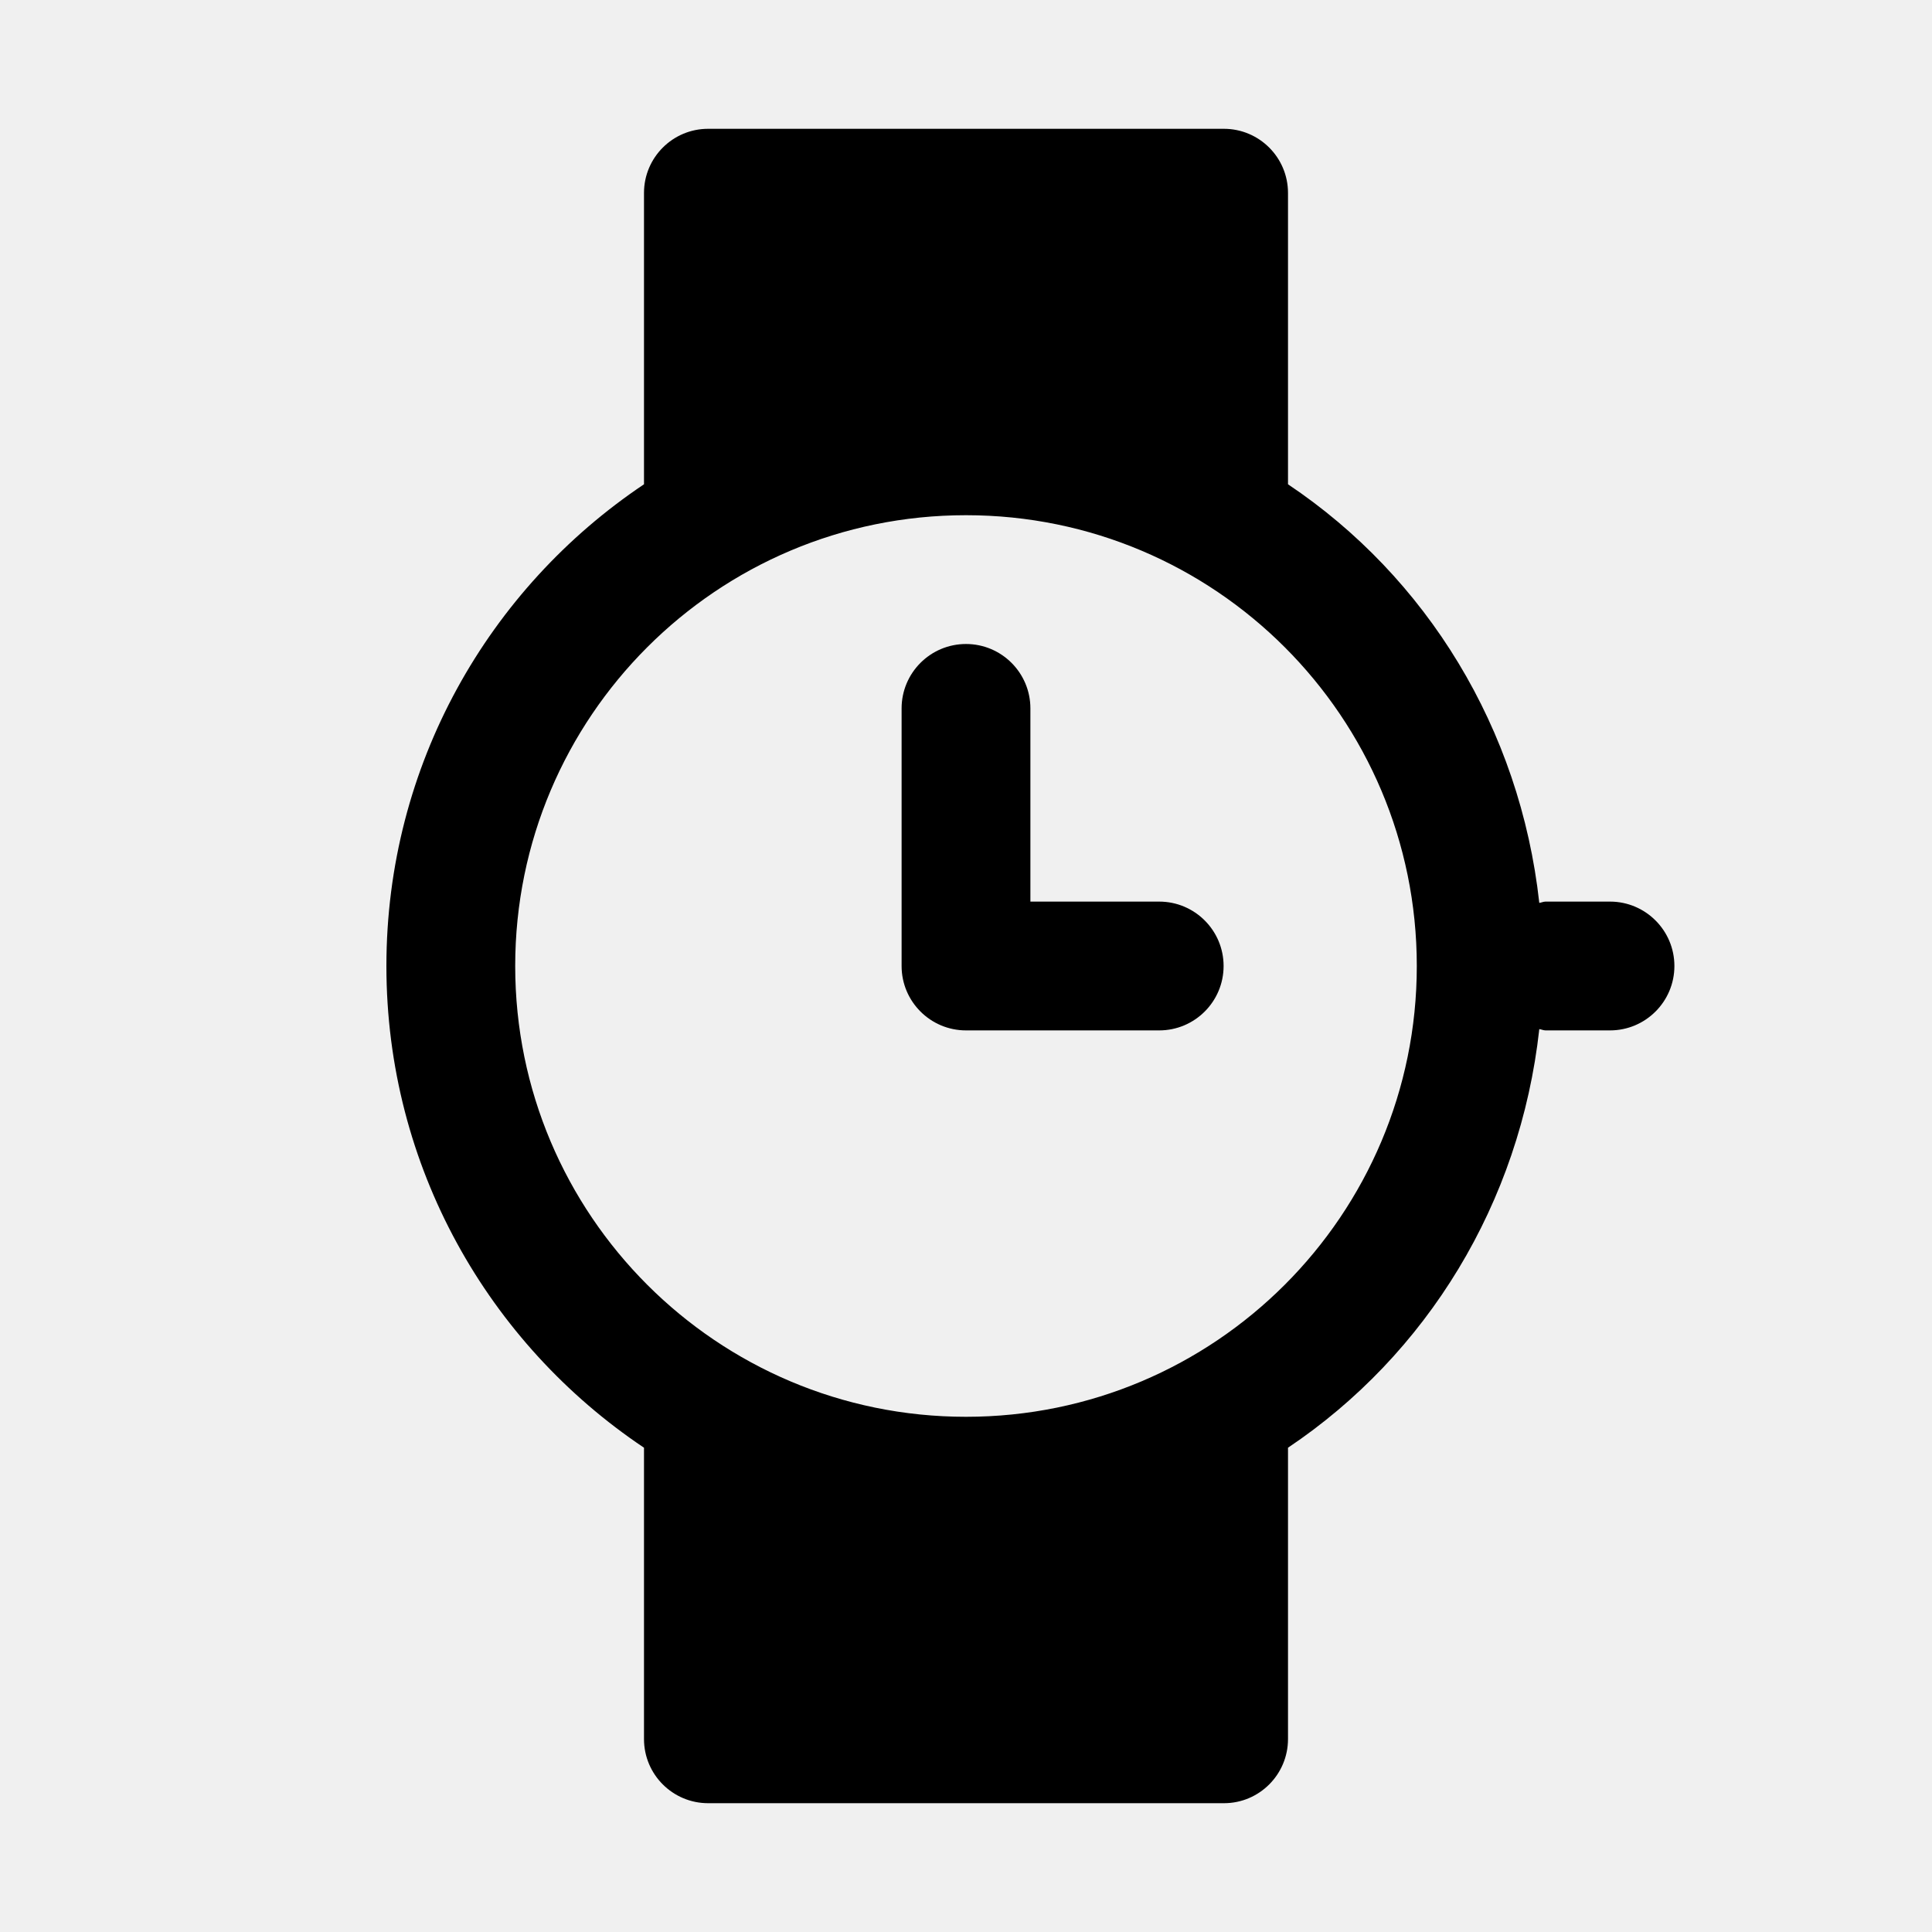
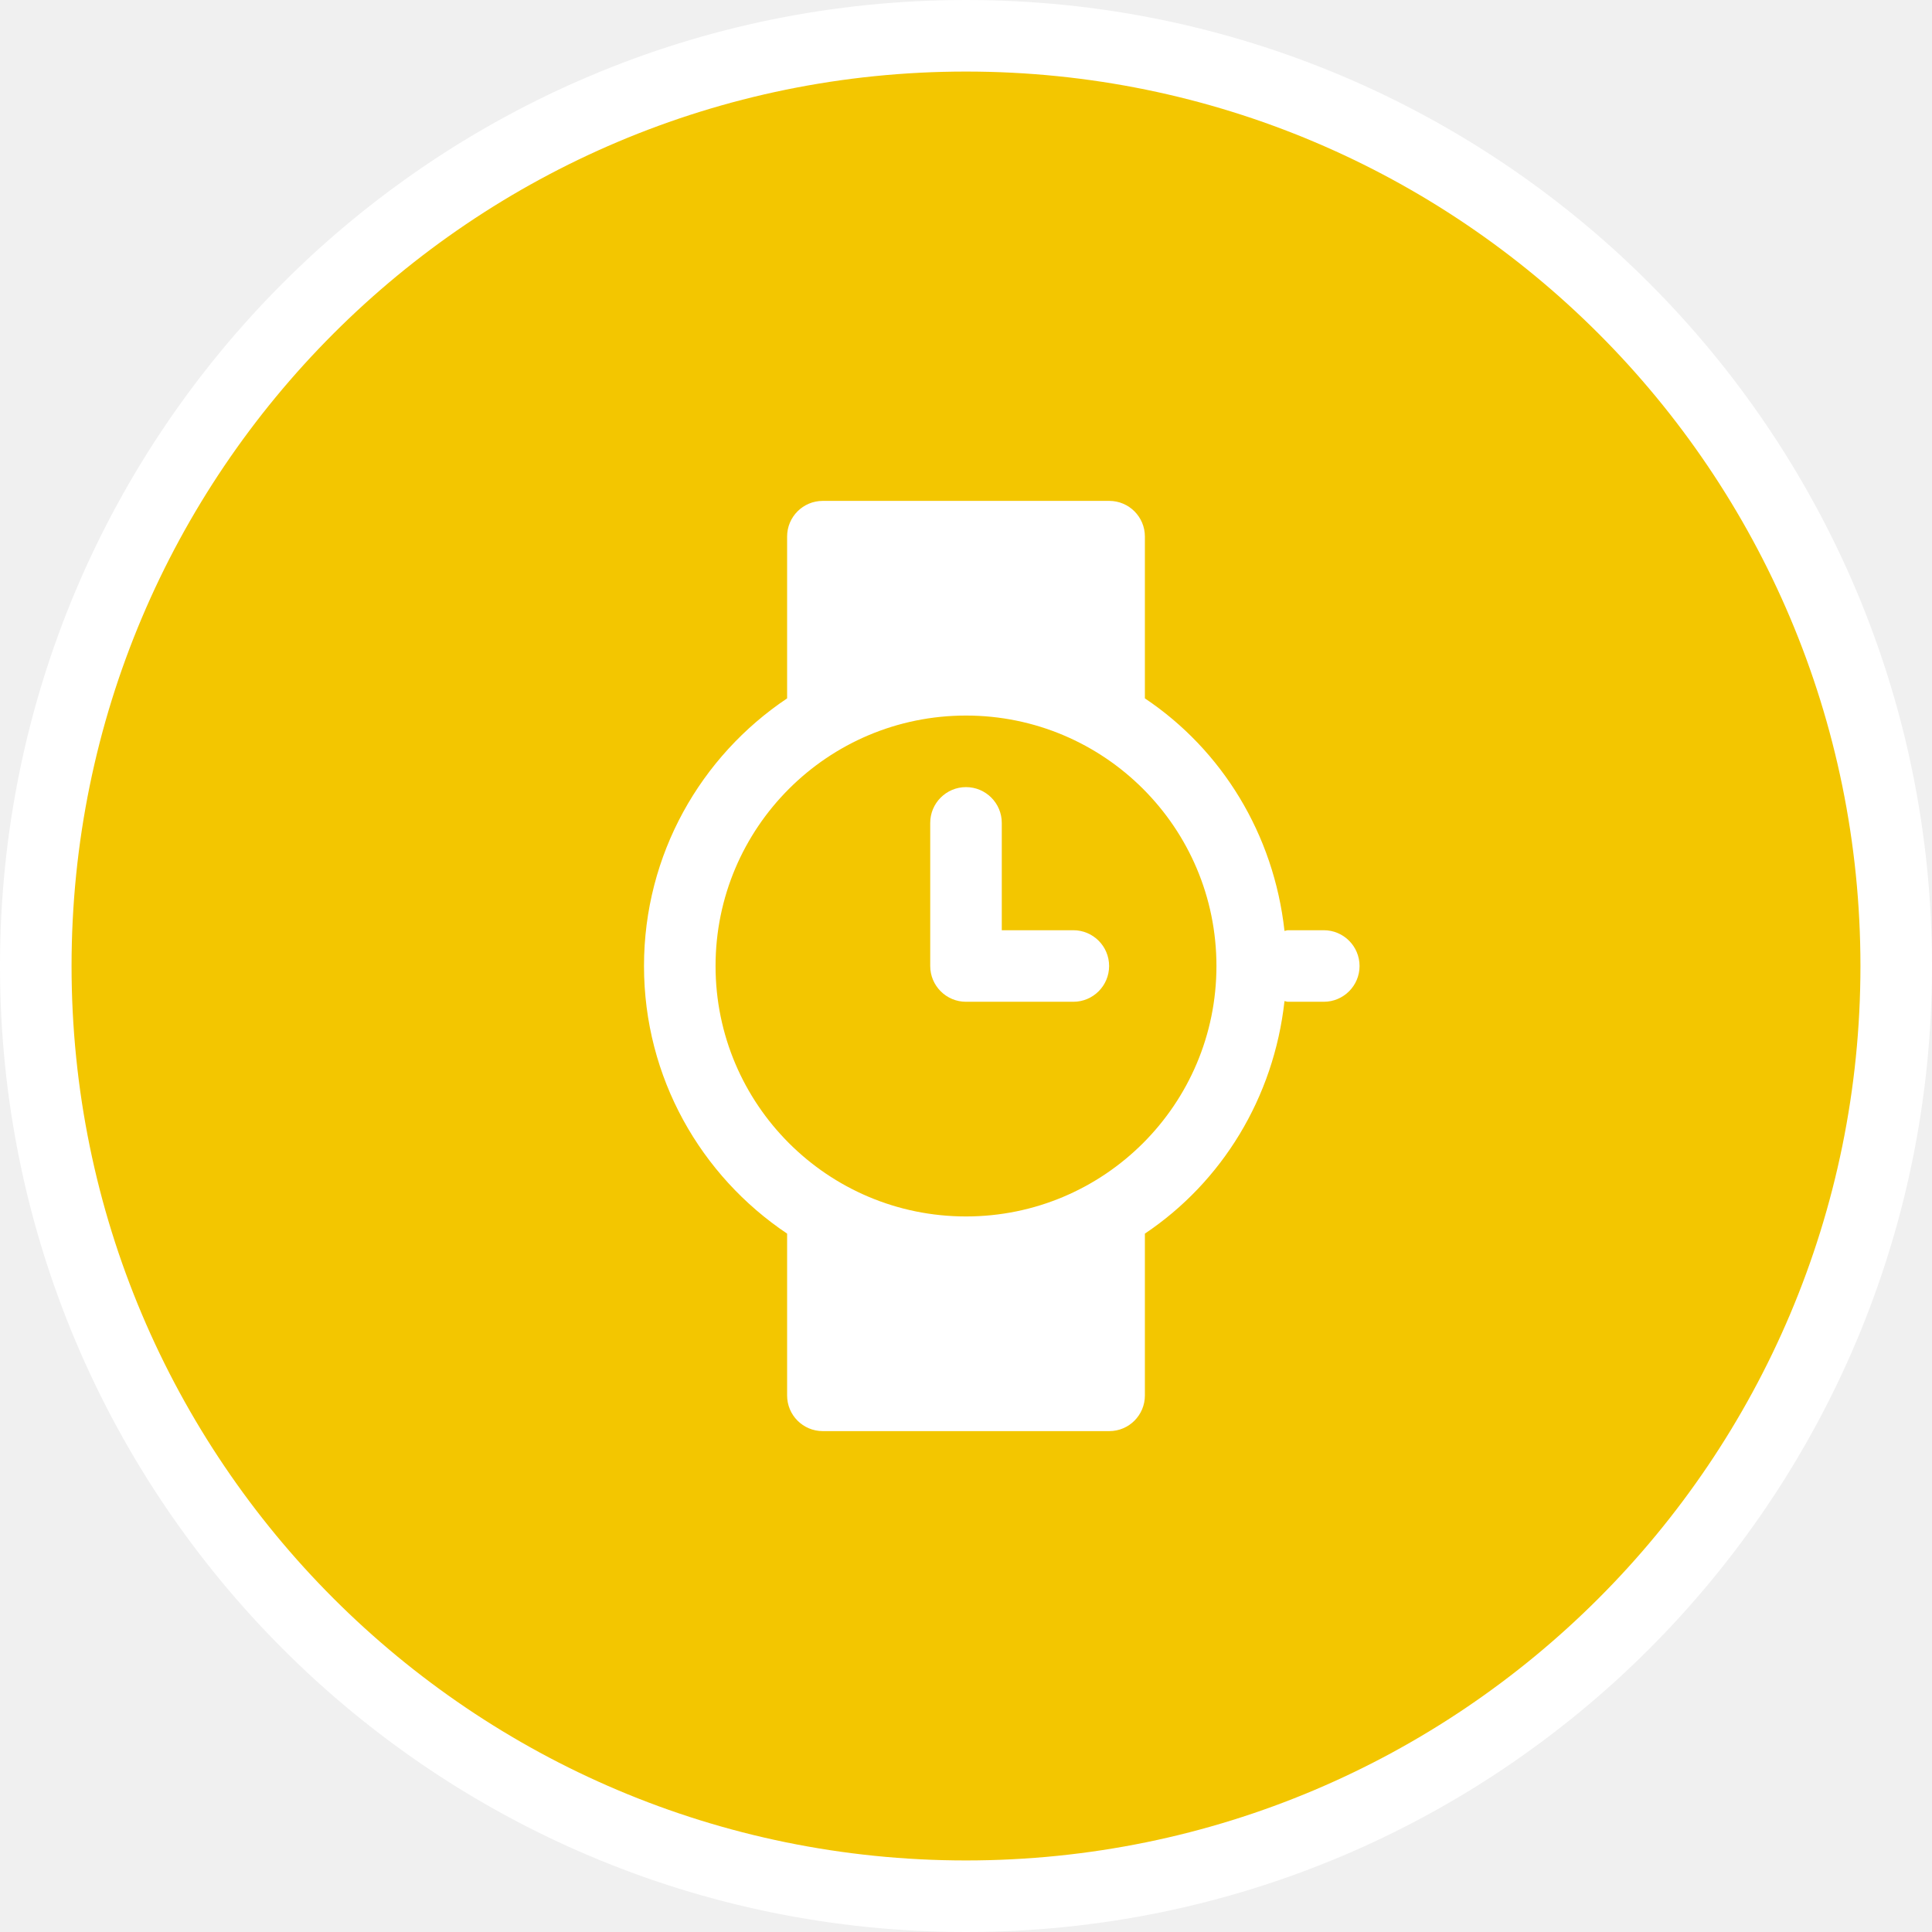
- <svg xmlns="http://www.w3.org/2000/svg" version="1.1" id="watch-15" width="15px" height="15px" viewBox="0 0 15 15">
-   <path d="M12.5,7H12c-0.018,0-0.032,0.008-0.049,0.01C11.802,5.657,11.076,4.48,10,3.76V1.498   C10,1.223,9.777,1,9.502,1H5.498C5.223,1,5,1.223,5,1.498v2.262C3.795,4.567,3,5.94,3,7.5s0.795,2.933,2,3.74   v2.262C5,13.777,5.223,14,5.498,14h4.005C9.777,14,10,13.777,10,13.502v-2.262c1.076-0.721,1.802-1.898,1.951-3.25   C11.968,7.992,11.982,8,12,8h0.5C12.776,8,13,7.776,13,7.5C13,7.224,12.776,7,12.5,7z M7.5,11C5.567,11,4,9.433,4,7.5   S5.567,4,7.5,4S11,5.567,11,7.5S9.433,11,7.5,11z" />
-   <path d="M9,7H8V5.5C8,5.224,7.776,5,7.5,5S7,5.224,7,5.5v2C7,7.776,7.224,8,7.5,8H9c0.276,0,0.5-0.224,0.5-0.5   C9.5,7.224,9.276,7,9,7z" />
+ <svg xmlns="http://www.w3.org/2000/svg" version="1.1" id="watch-15" width="27" height="27" viewBox="0 0 27 27">
+   <rect fill="none" x="0" y="0" width="27" height="27" />
+   <rect x="1" y="1" rx="12.5" ry="12.5" width="25" height="25" stroke="#ffffff" style="stroke-linejoin:round;stroke-miterlimit:4;" fill="#ffffff" stroke-width="2" />
+   <rect x="1" y="1" width="25" height="25" rx="12.5" ry="12.5" fill="#F3C600" />
+   <path fill="#ffffff" transform="translate(6 6)" d="M12.5,7H12c-0.018,0-0.032,0.008-0.049,0.01C11.802,5.657,11.076,4.48,10,3.76V1.498   C10,1.223,9.777,1,9.502,1H5.498C5.223,1,5,1.223,5,1.498v2.262C3.795,4.567,3,5.94,3,7.5s0.795,2.933,2,3.74   v2.262C5,13.777,5.223,14,5.498,14h4.005C9.777,14,10,13.777,10,13.502v-2.262c1.076-0.721,1.802-1.898,1.951-3.25   C11.968,7.992,11.982,8,12,8h0.5C12.776,8,13,7.776,13,7.5C13,7.224,12.776,7,12.5,7z M7.5,11C5.567,11,4,9.433,4,7.5   S5.567,4,7.5,4S11,5.567,11,7.5S9.433,11,7.5,11z" />
+   <path fill="#ffffff" transform="translate(6 6)" d="M9,7H8V5.5C8,5.224,7.776,5,7.5,5S7,5.224,7,5.5v2C7,7.776,7.224,8,7.5,8H9c0.276,0,0.5-0.224,0.5-0.5   C9.5,7.224,9.276,7,9,7z" />
</svg>
